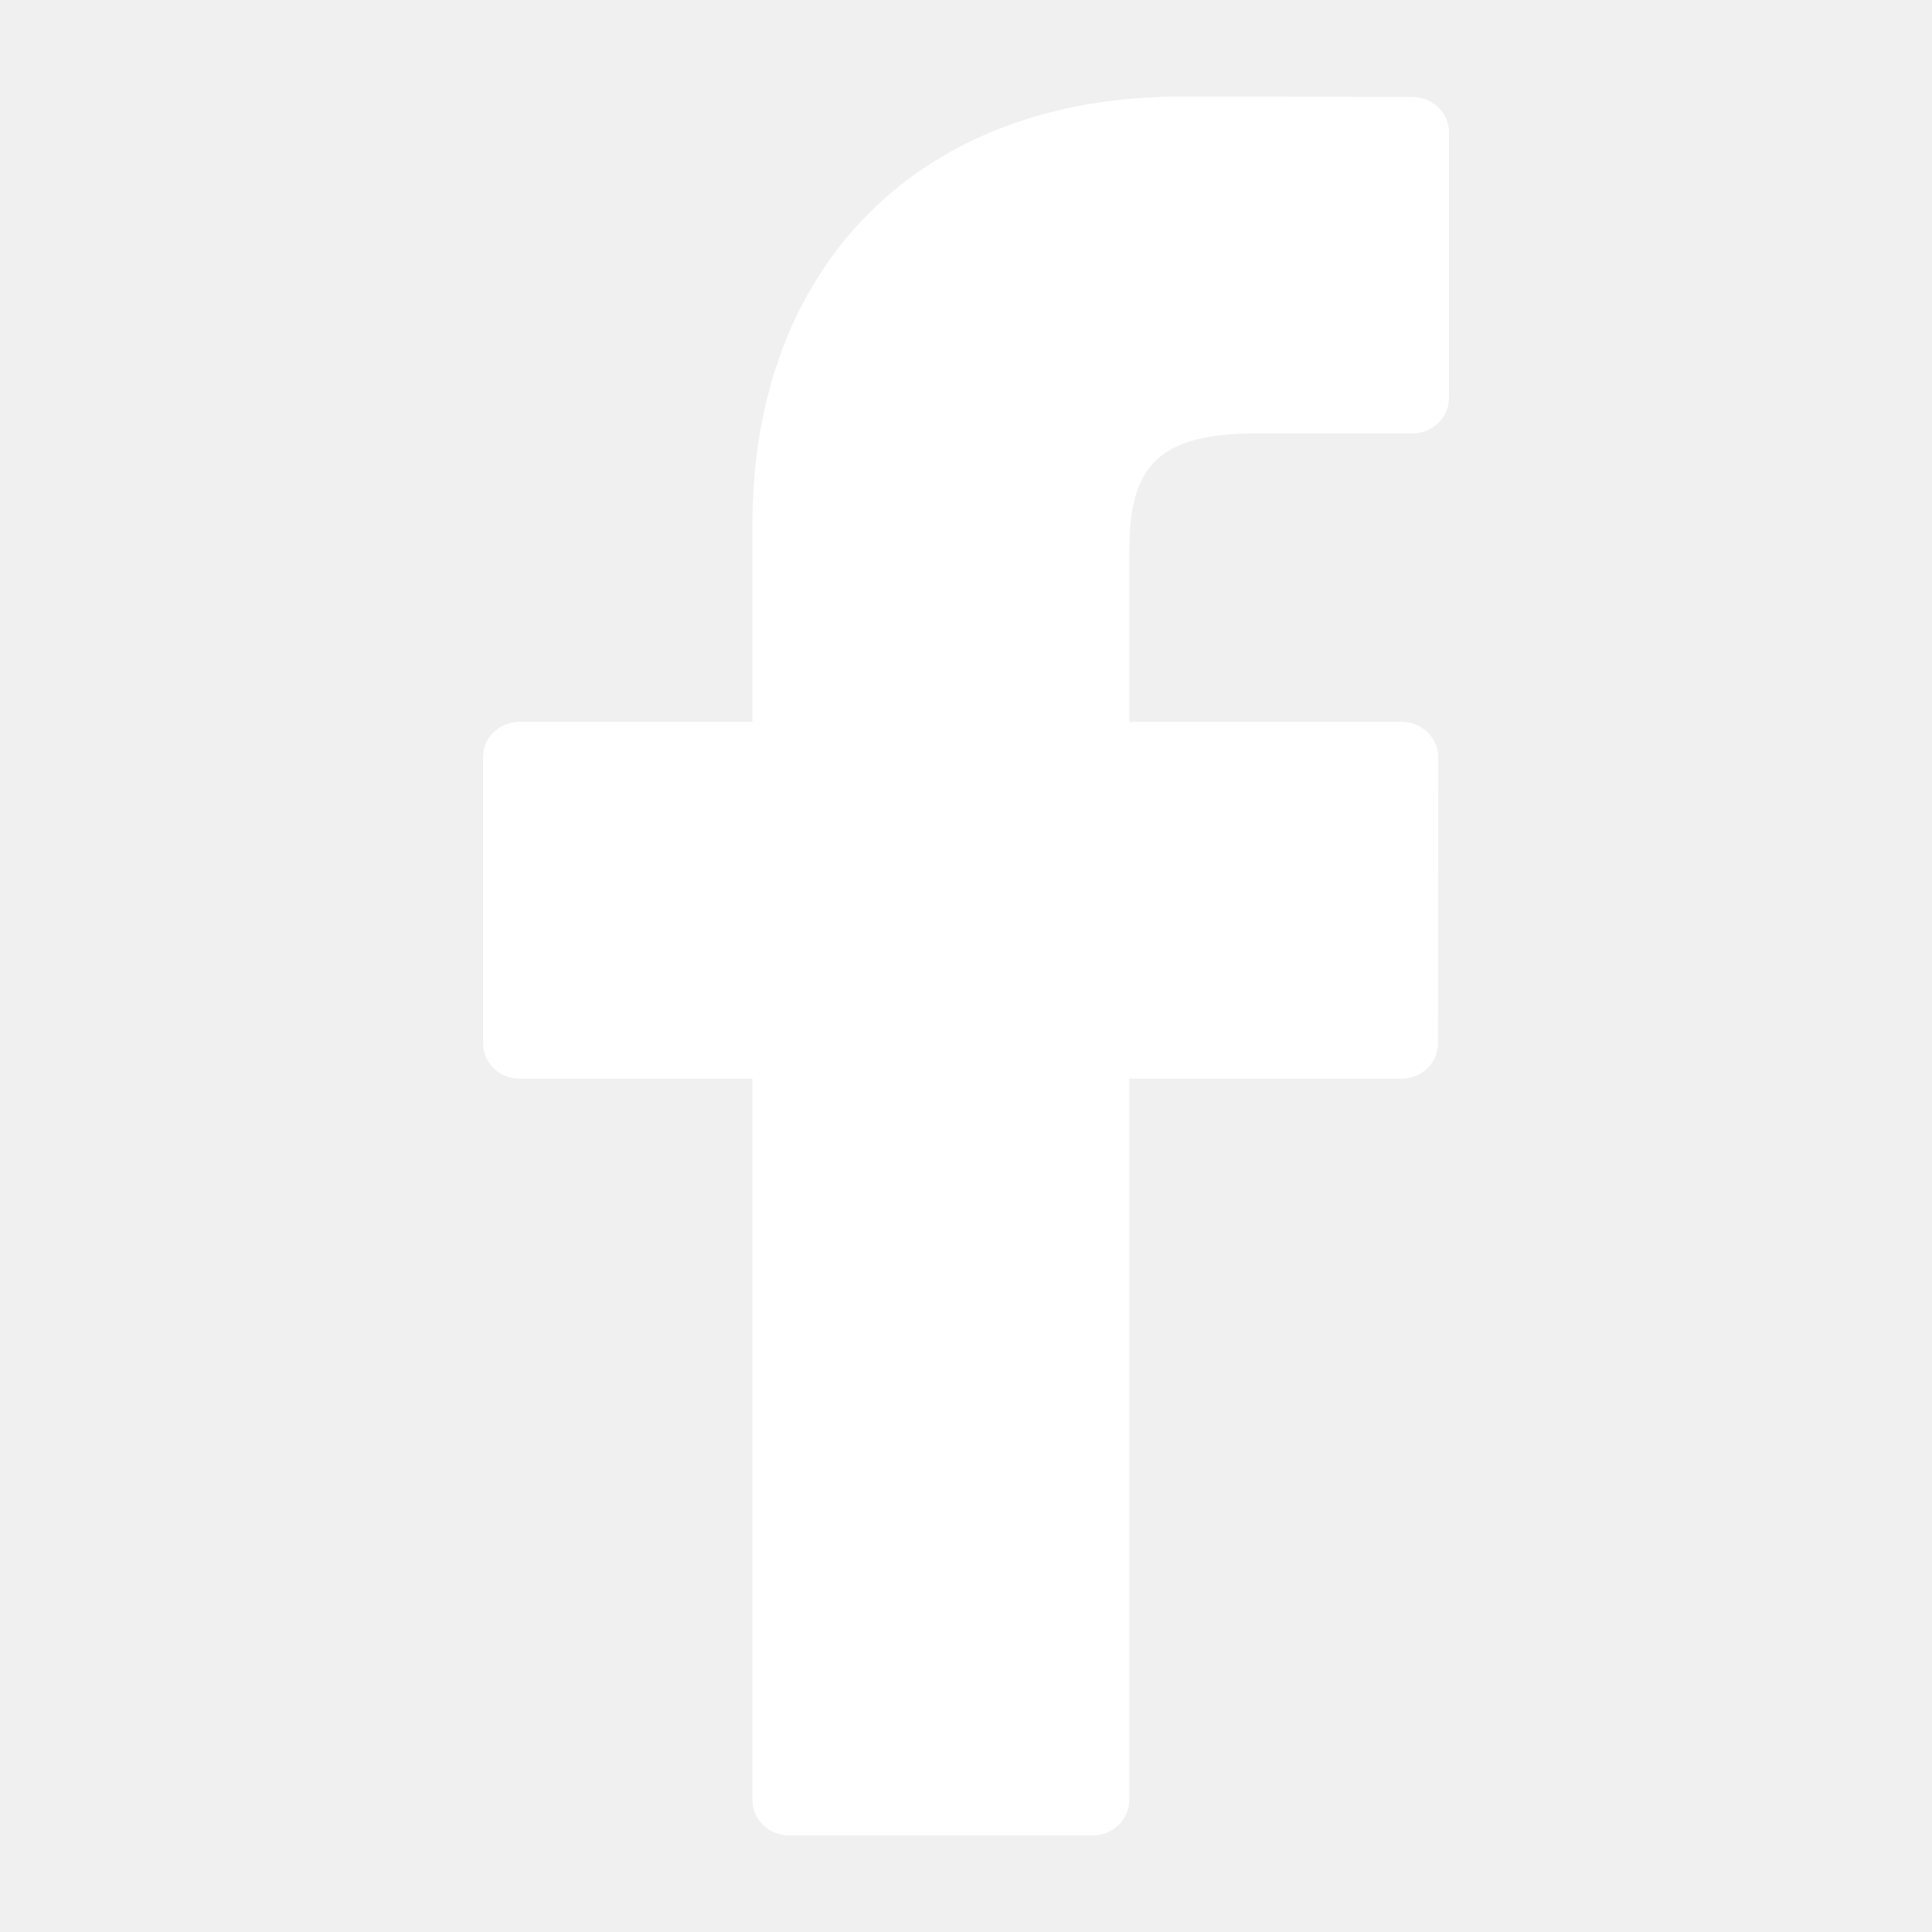
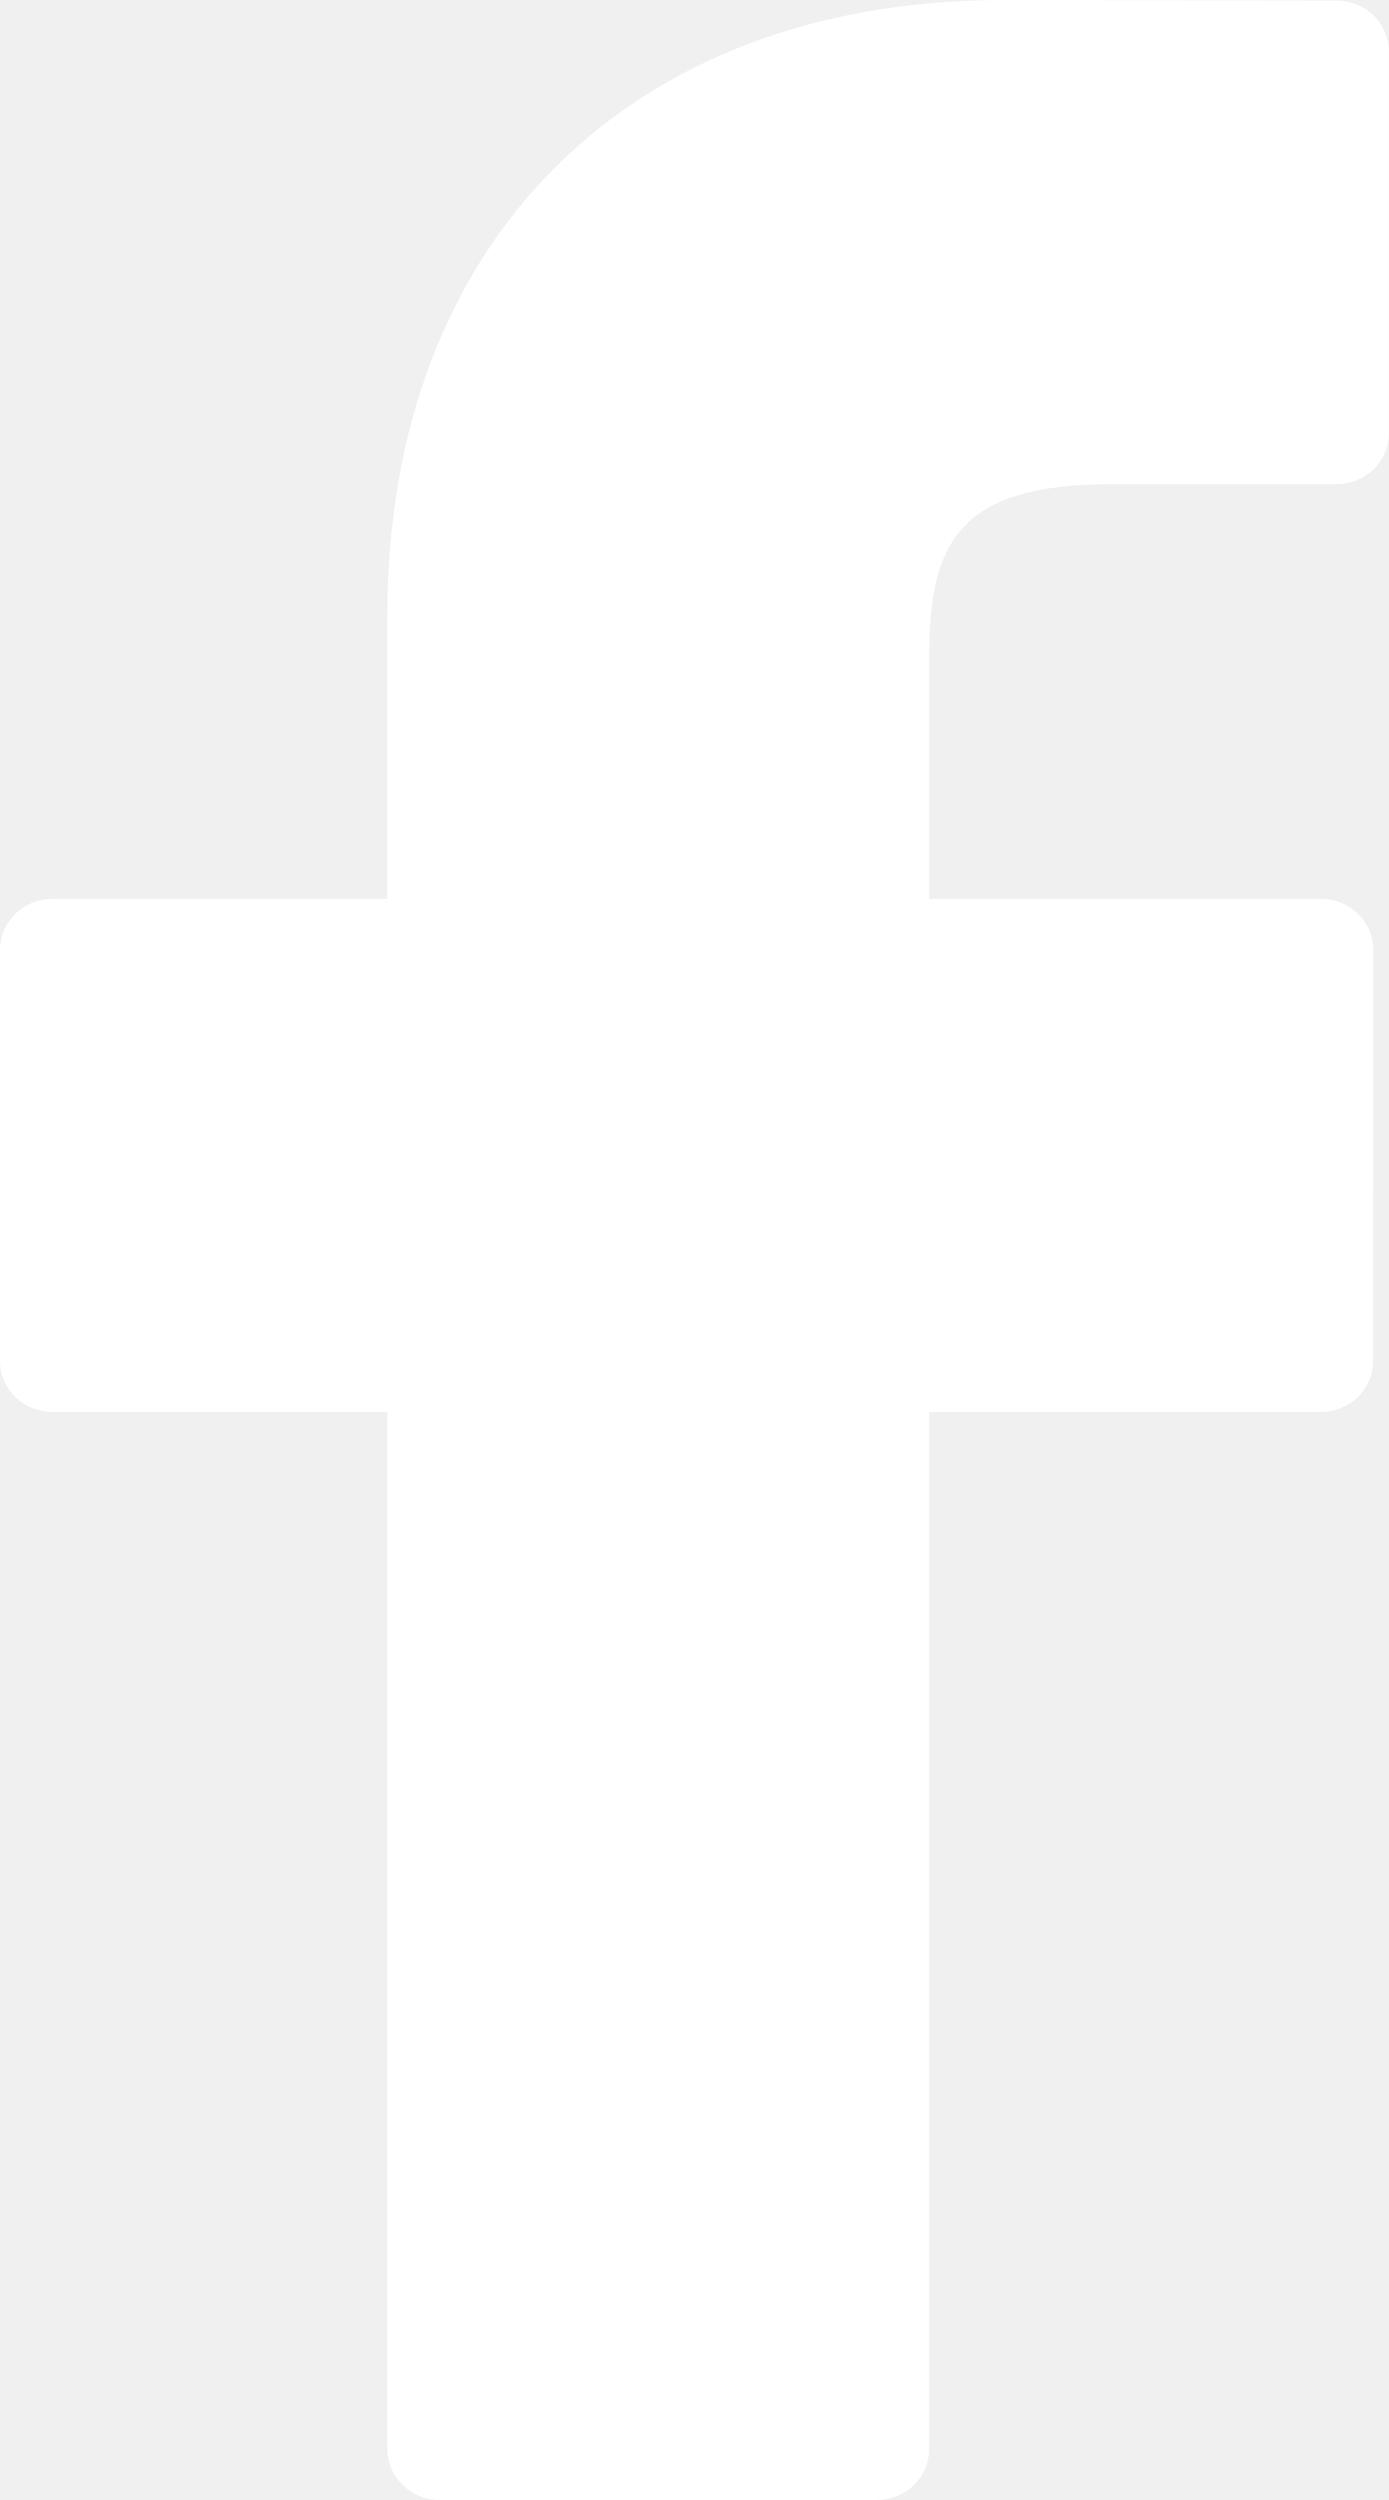
- <svg xmlns="http://www.w3.org/2000/svg" width="20" height="20" viewBox="0 0 20 20" fill="none">
-   <path fill-rule="evenodd" clip-rule="evenodd" d="M14.623 1.004L12.225 1C9.53 1 7.789 2.739 7.789 5.43V7.472H5.377C5.169 7.472 5 7.637 5 7.839V10.799C5 11.002 5.169 11.166 5.377 11.166H7.789V18.633C7.789 18.836 7.958 19 8.166 19H11.312C11.521 19 11.69 18.836 11.69 18.633V11.166H14.509C14.718 11.166 14.886 11.002 14.886 10.799L14.888 7.839C14.888 7.742 14.848 7.649 14.777 7.58C14.707 7.511 14.61 7.472 14.51 7.472H11.69V5.741C11.69 4.909 11.893 4.486 13.007 4.486L14.623 4.486C14.831 4.486 15 4.321 15 4.119V1.371C15 1.168 14.831 1.004 14.623 1.004Z" fill="white" />
+ <svg xmlns="http://www.w3.org/2000/svg" width="10" height="18" viewBox="0 0 10 18" fill="none">
+   <path fill-rule="evenodd" clip-rule="evenodd" d="M9.623 0.004L7.225 0C4.53 0 2.789 1.739 2.789 4.43V6.472H0.377C0.169 6.472 0 6.637 0 6.839V9.799C0 10.002 0.169 10.166 0.377 10.166H2.789V17.633C2.789 17.836 2.958 18 3.166 18H6.312C6.521 18 6.69 17.836 6.69 17.633V10.166H9.509C9.718 10.166 9.886 10.002 9.886 9.799L9.888 6.839C9.888 6.742 9.848 6.649 9.777 6.58C9.707 6.511 9.61 6.472 9.51 6.472H6.69V4.741C6.69 3.909 6.893 3.486 8.007 3.486L9.623 3.486C9.831 3.486 10 3.321 10 3.119V0.371C10 0.168 9.831 0.004 9.623 0.004Z" fill="white" />
</svg>
